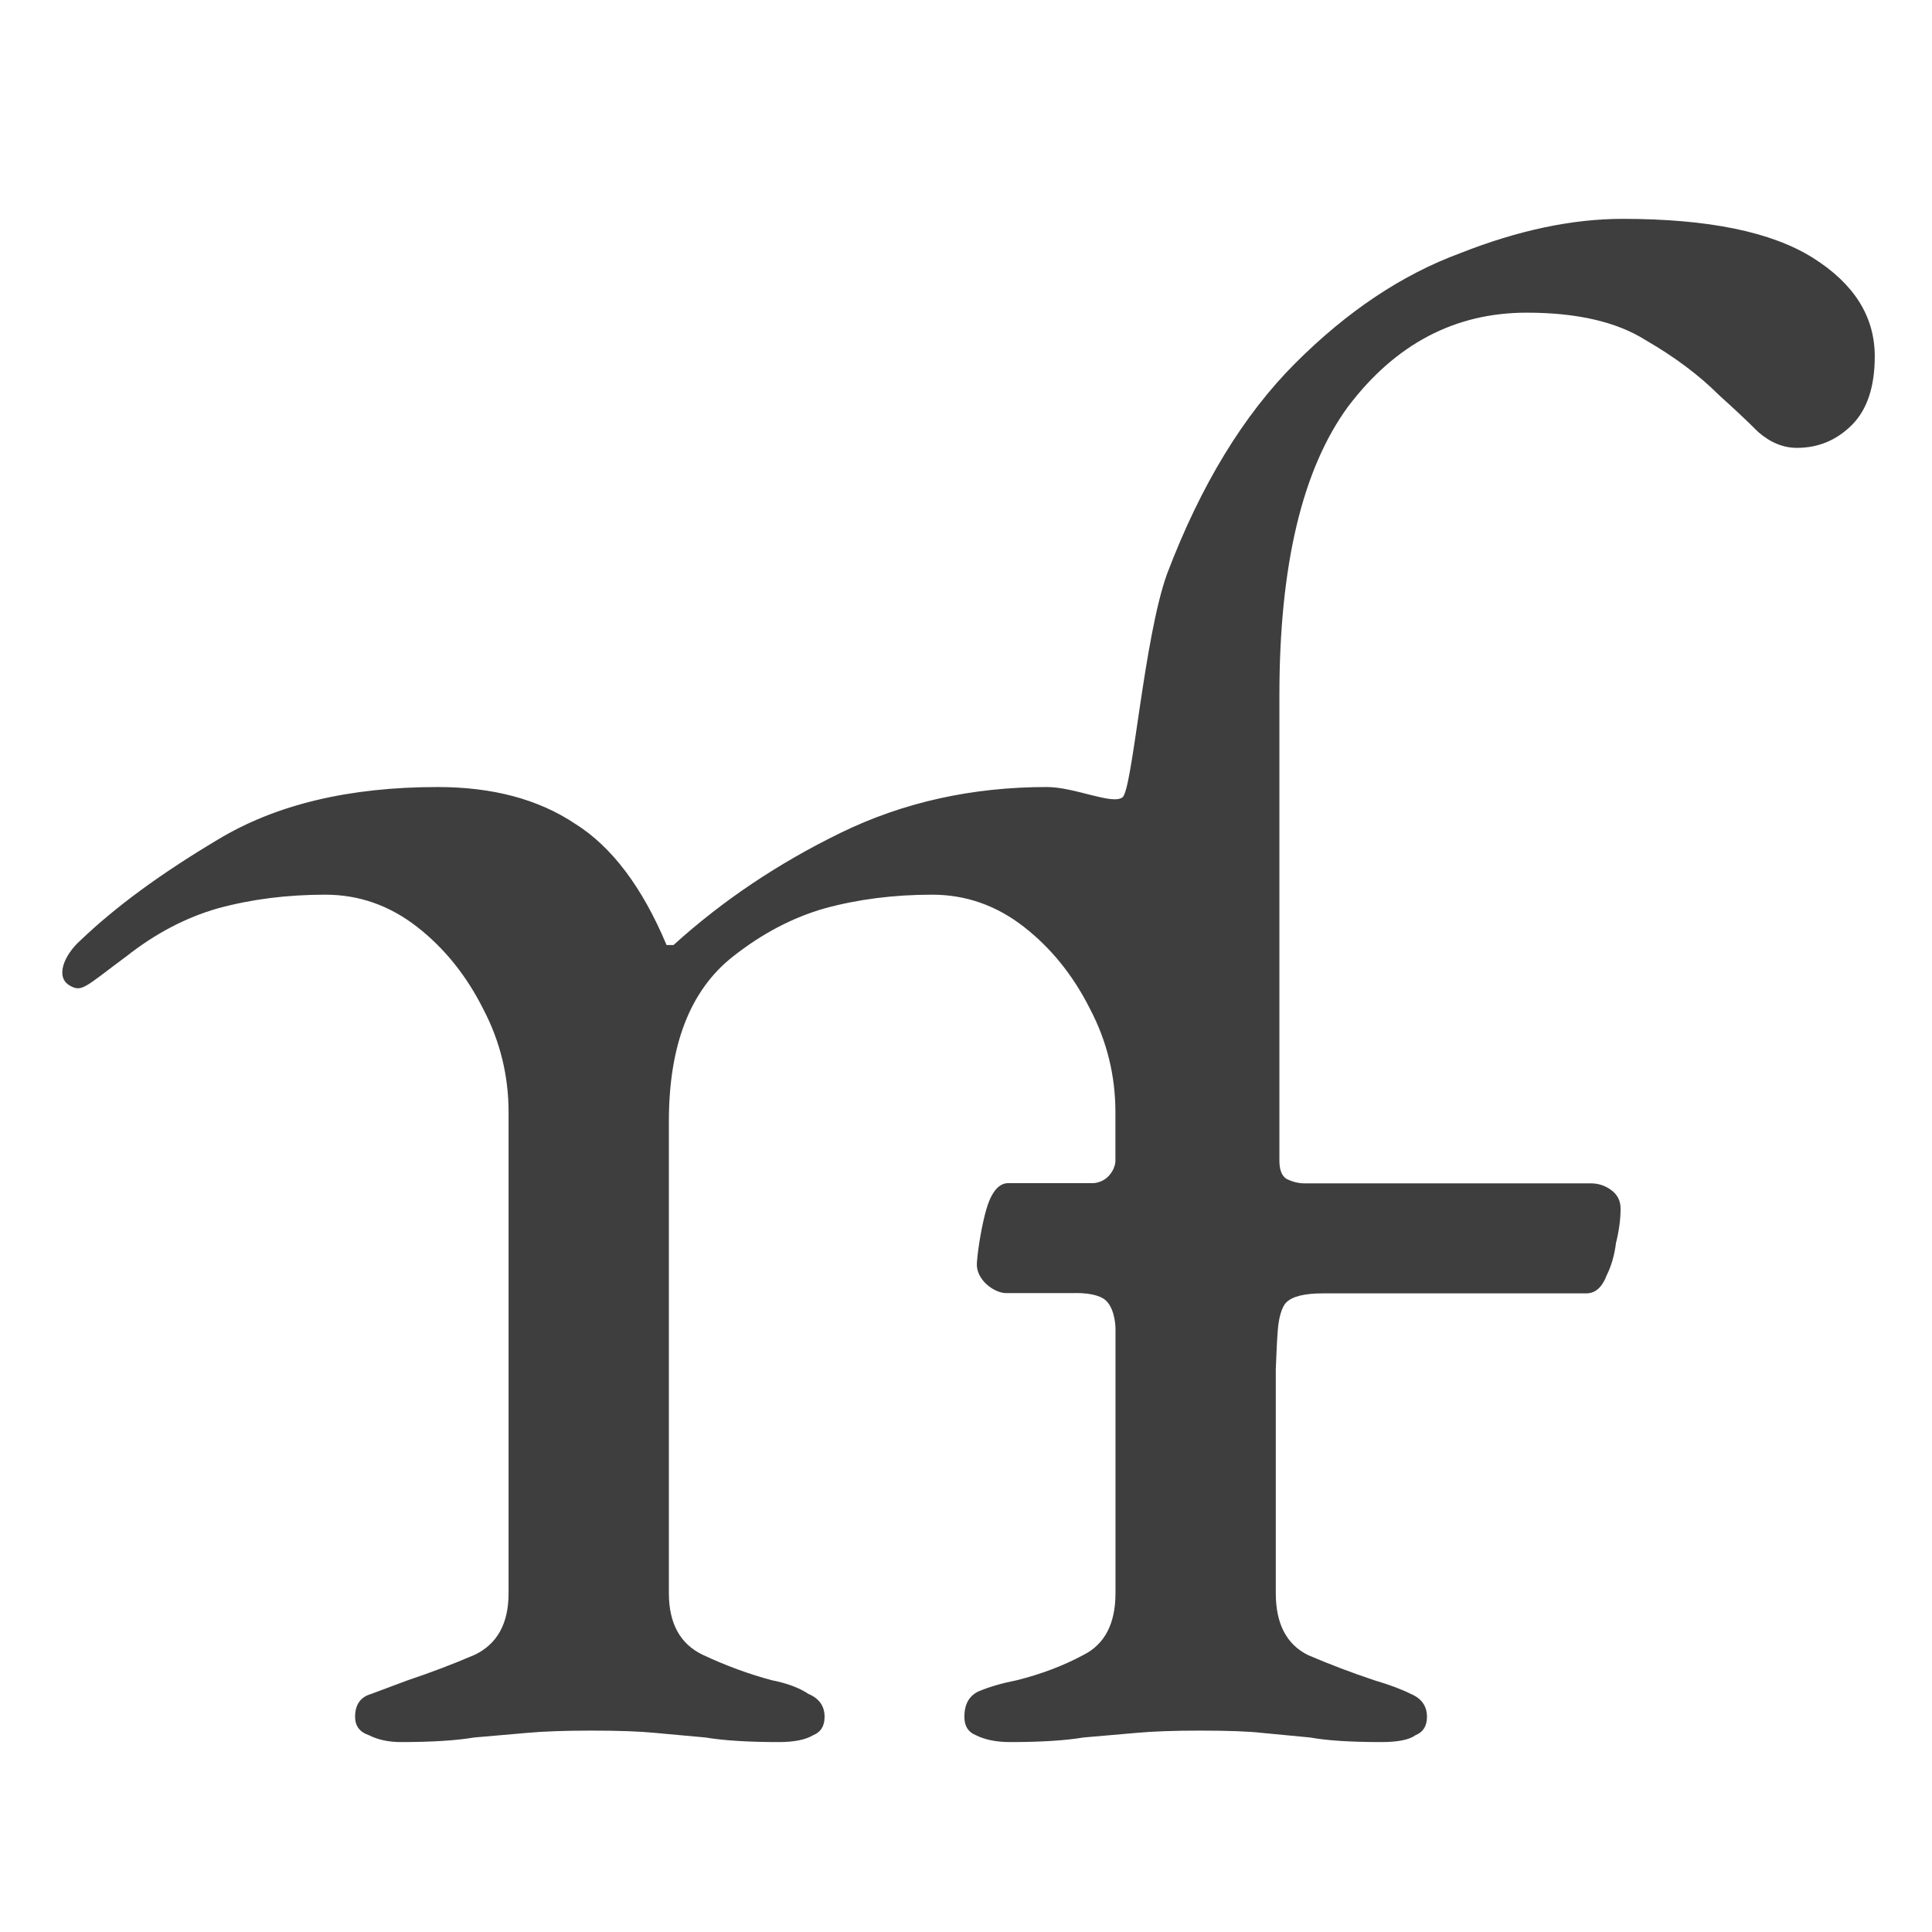
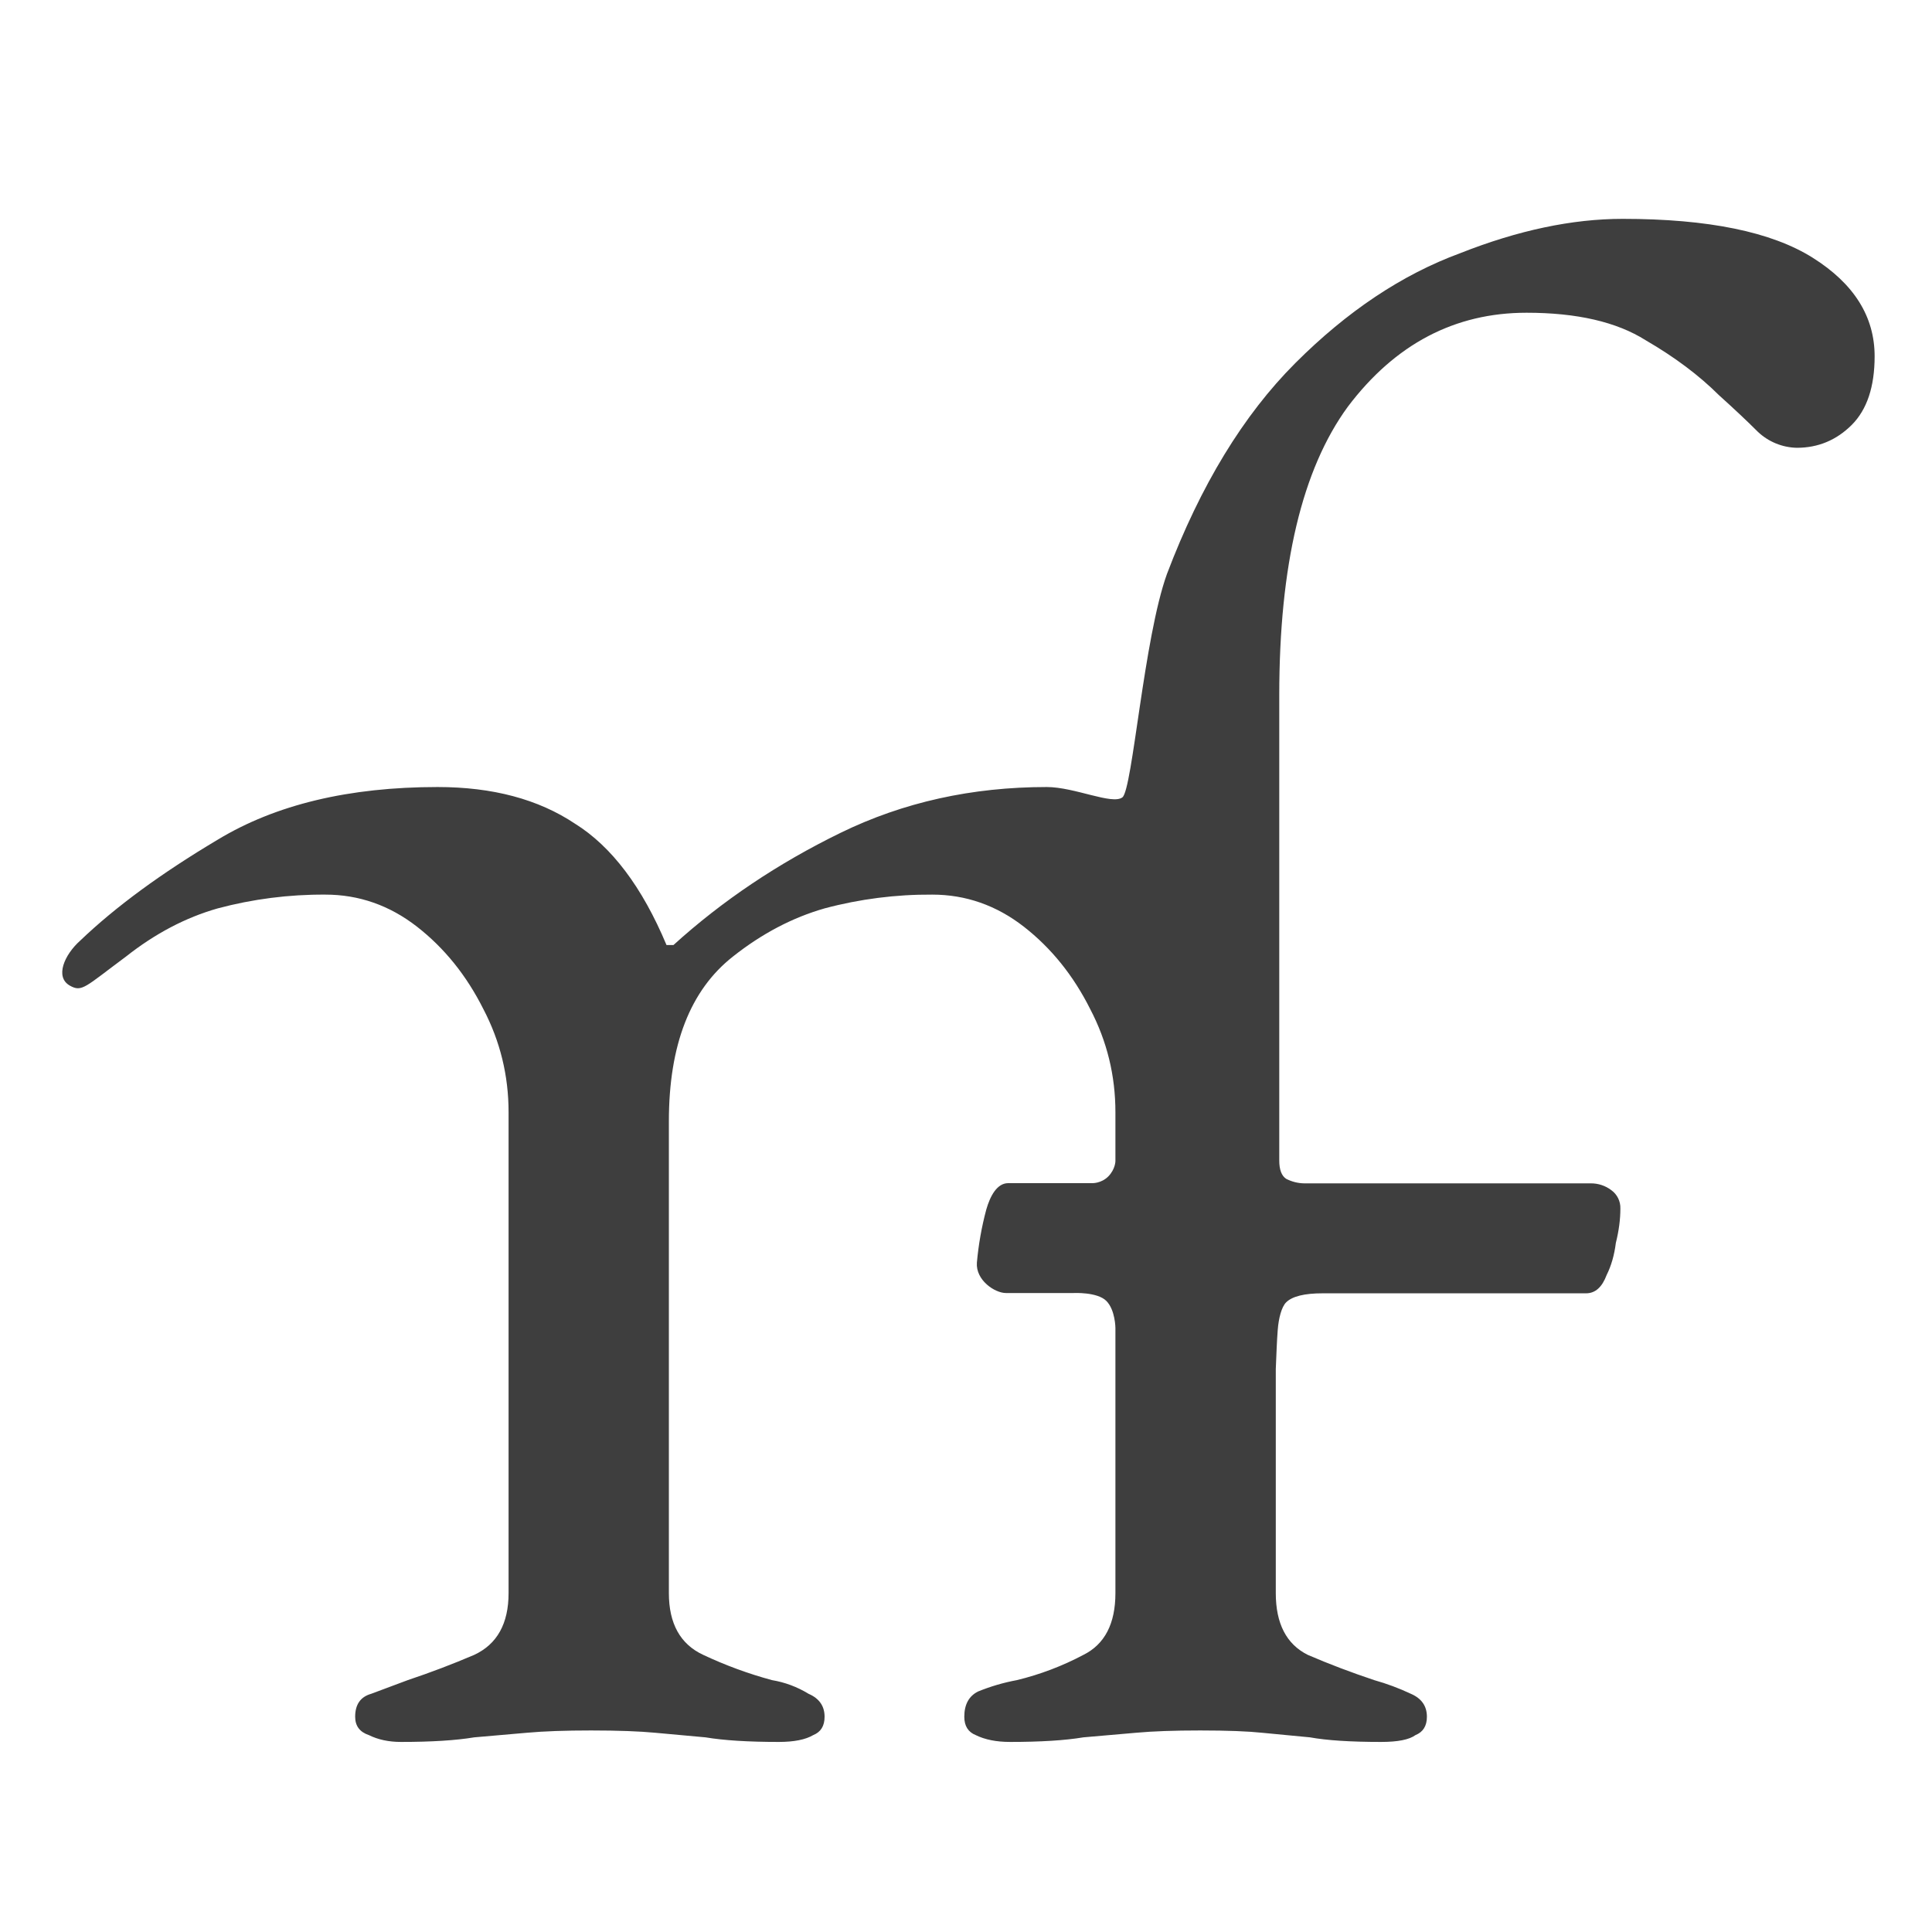
- <svg xmlns="http://www.w3.org/2000/svg" width="105" height="105" viewBox="0 0 27.781 27.781" version="1.1" id="svg8">
-   <defs id="defs2" />
-   <g id="layer1">
-     <path id="path858-0" style="font-style:normal;font-variant:normal;font-weight:normal;font-stretch:normal;font-size:22.578px;line-height:1.25;font-family:'EB Garamond';-inkscape-font-specification:'EB Garamond';fill:#3e3e3e;stroke-width:0.386;fill-opacity:1" d="m 23.334,3.147 c -0.724,0 -1.504,0.164 -2.338,0.494 -0.834,0.307 -1.624,0.835 -2.37,1.581 -0.746,0.746 -1.361,1.756 -1.844,3.029 -0.334,0.922 -0.496,3.101 -0.641,3.214 -0.145,0.113 -0.687,-0.148 -1.088,-0.148 -1.076,0 -2.063,0.219 -2.964,0.658 -0.9,0.439 -1.702,0.977 -2.404,1.614 H 9.585 C 9.234,12.754 8.795,12.173 8.268,11.844 7.741,11.492 7.082,11.317 6.292,11.317 c -1.273,0 -2.327,0.252 -3.161,0.757 -0.812,0.483 -1.471,0.966 -1.975,1.449 -0.231,0.206 -0.369,0.527 -0.151,0.65 0.175,0.099 0.216,0.02 0.809,-0.419 0.417,-0.329 0.856,-0.56 1.317,-0.692 0.483,-0.132 0.998,-0.197 1.547,-0.197 0.483,0 0.922,0.154 1.317,0.461 0.395,0.307 0.713,0.703 0.955,1.186 0.241,0.461 0.363,0.955 0.363,1.482 v 6.915 c 0,0.439 -0.165,0.735 -0.494,0.889 -0.307,0.132 -0.626,0.253 -0.955,0.363 -0.176,0.066 -0.351,0.132 -0.527,0.197 -0.154,0.044 -0.231,0.154 -0.231,0.329 0,0.132 0.067,0.22 0.198,0.264 0.132,0.066 0.285,0.099 0.461,0.099 0.439,0 0.79,-0.022 1.054,-0.066 0.263,-0.022 0.516,-0.044 0.757,-0.066 0.241,-0.022 0.549,-0.033 0.923,-0.033 0.395,0 0.702,0.011 0.922,0.033 l 0.724,0.066 c 0.263,0.044 0.615,0.066 1.054,0.066 0.22,0 0.385,-0.033 0.494,-0.099 0.11,-0.044 0.164,-0.132 0.164,-0.264 0,-0.154 -0.077,-0.264 -0.231,-0.329 -0.132,-0.088 -0.307,-0.154 -0.527,-0.197 -0.329,-0.088 -0.659,-0.209 -0.988,-0.363 C 9.782,23.643 9.618,23.347 9.618,22.908 v -6.784 c 0,-1.098 0.307,-1.887 0.922,-2.37 0.417,-0.329 0.856,-0.56 1.317,-0.692 0.483,-0.132 0.998,-0.197 1.547,-0.197 0.483,0 0.922,0.154 1.317,0.461 0.395,0.307 0.713,0.703 0.955,1.186 0.241,0.461 0.363,0.955 0.363,1.482 v 0.703 c 0,0 1.01e-4,0.115 -0.103,0.219 -0.103,0.104 -0.231,0.097 -0.231,0.097 h -1.209 c -0.162,0 -0.26,0.189 -0.314,0.38 -0.057,0.197 -0.118,0.532 -0.135,0.765 -0.018,0.249 0.256,0.436 0.418,0.436 h 0.971 c 0,0 0.342,-0.018 0.472,0.112 0.13,0.13 0.132,0.39 0.132,0.39 v 3.812 c 0,0.439 -0.154,0.735 -0.461,0.889 -0.285,0.154 -0.604,0.275 -0.955,0.363 -0.22,0.044 -0.406,0.098 -0.56,0.164 -0.132,0.066 -0.197,0.187 -0.197,0.363 0,0.132 0.055,0.22 0.165,0.264 0.132,0.066 0.296,0.099 0.494,0.099 0.439,0 0.79,-0.022 1.054,-0.066 0.263,-0.022 0.516,-0.044 0.757,-0.066 0.241,-0.022 0.549,-0.033 0.922,-0.033 0.395,0 0.692,0.011 0.889,0.033 0.22,0.022 0.45,0.044 0.691,0.066 0.241,0.044 0.582,0.066 1.021,0.066 0.241,0 0.406,-0.033 0.494,-0.099 0.11,-0.044 0.165,-0.132 0.165,-0.264 0,-0.154 -0.077,-0.264 -0.231,-0.329 -0.132,-0.066 -0.307,-0.132 -0.527,-0.197 -0.329,-0.11 -0.648,-0.231 -0.955,-0.363 -0.307,-0.154 -0.461,-0.45 -0.461,-0.889 v -3.221 c 0.011,-0.236 0.015,-0.393 0.029,-0.563 0.013,-0.17 0.055,-0.33 0.121,-0.396 0.088,-0.088 0.263,-0.131 0.527,-0.131 h 3.787 c 0.132,0 0.23,-0.088 0.296,-0.264 0.066,-0.132 0.11,-0.286 0.132,-0.461 0.044,-0.176 0.066,-0.34 0.066,-0.494 0,-0.11 -0.043,-0.198 -0.131,-0.264 -0.088,-0.066 -0.187,-0.099 -0.296,-0.099 h -4.117 c -0.088,0 -0.175,-0.022 -0.263,-0.066 -0.066,-0.044 -0.099,-0.131 -0.099,-0.263 V 9.996 c 0,-1.866 0.329,-3.249 0.987,-4.149 0.681,-0.9 1.537,-1.351 2.569,-1.351 0.724,0 1.295,0.132 1.712,0.396 0.417,0.241 0.768,0.504 1.054,0.79 0.22,0.198 0.406,0.373 0.56,0.527 0.176,0.154 0.362,0.231 0.56,0.231 0.307,0 0.57,-0.11 0.79,-0.329 0.219,-0.22 0.329,-0.548 0.329,-0.987 3e-6,-0.571 -0.296,-1.043 -0.889,-1.416 C 25.475,3.334 24.563,3.147 23.334,3.147 Z" />
-   </g>
+ <svg xmlns="http://www.w3.org/2000/svg" width="105" height="105" viewBox="0 0 27.781 27.781">
+   <path style="font-style:normal;font-variant:normal;font-weight:400;font-stretch:normal;font-size:22.578px;line-height:1.25;font-family:'EB Garamond';-inkscape-font-specification:'EB Garamond';fill:#3e3e3e;stroke-width:.386;fill-opacity:1" d="M23.334 3.147c-.725 0-1.504.164-2.338.494-.835.307-1.624.834-2.37 1.58-.747.747-1.362 1.757-1.845 3.03-.334.922-.496 3.1-.641 3.214-.146.113-.687-.148-1.089-.148-1.075 0-2.063.219-2.963.658-.9.439-1.702.977-2.404 1.614h-.1c-.35-.835-.789-1.416-1.316-1.745-.527-.352-1.186-.527-1.976-.527-1.273 0-2.327.252-3.161.757-.812.483-1.47.966-1.975 1.449-.232.206-.37.527-.151.65.175.098.216.02.809-.42.417-.329.856-.56 1.317-.691a5.858 5.858 0 0 1 1.547-.198c.483 0 .923.154 1.318.461.395.308.713.703.955 1.186.241.461.362.955.362 1.482v6.915c0 .439-.165.735-.494.888-.308.132-.626.253-.955.363l-.527.197c-.154.044-.23.154-.23.33 0 .132.066.22.198.264.131.065.285.098.46.098.44 0 .79-.022 1.054-.066l.757-.066c.242-.022.55-.033.923-.033.395 0 .702.012.922.033l.724.066c.263.044.614.066 1.053.066.22 0 .385-.033.495-.098.11-.044.164-.132.164-.264 0-.154-.077-.264-.23-.33a1.47 1.47 0 0 0-.527-.197 5.982 5.982 0 0 1-.988-.363c-.33-.153-.494-.45-.494-.888v-6.784c0-1.098.307-1.887.922-2.37.417-.33.856-.56 1.317-.692a5.858 5.858 0 0 1 1.548-.198c.482 0 .922.154 1.317.461.395.308.713.703.955 1.186.241.461.362.955.362 1.482v.703s0 .115-.102.22c-.103.103-.232.097-.232.097h-1.208c-.162 0-.26.188-.315.38a4.495 4.495 0 0 0-.135.764c-.018.25.256.436.418.436h.97s.342-.018.473.113c.13.13.131.39.131.39v3.812c0 .439-.153.735-.46.888a4.107 4.107 0 0 1-.956.363 2.86 2.86 0 0 0-.56.164c-.131.066-.197.187-.197.363 0 .132.055.22.165.264.132.065.296.098.494.098.439 0 .79-.022 1.053-.066l.758-.066c.241-.022.548-.033.921-.033.396 0 .692.012.89.033l.69.066c.242.044.583.066 1.022.066.242 0 .406-.033.494-.098.11-.044.165-.132.165-.264 0-.154-.077-.264-.23-.33a3.388 3.388 0 0 0-.528-.197c-.329-.11-.647-.23-.955-.363-.307-.153-.46-.45-.46-.888v-3.221c.01-.236.015-.394.028-.563.013-.17.055-.33.12-.396.088-.088.264-.131.527-.131h3.787c.132 0 .23-.088.296-.264.066-.132.11-.286.132-.461.044-.176.065-.34.065-.494a.313.313 0 0 0-.13-.264.481.481 0 0 0-.297-.098h-4.117a.583.583 0 0 1-.263-.066c-.065-.044-.098-.131-.098-.263v-6.69c0-1.867.328-3.25.987-4.15.68-.9 1.537-1.35 2.569-1.35.724 0 1.295.132 1.712.395.417.242.768.505 1.054.79.22.198.406.373.56.527a.84.84 0 0 0 .56.23c.307 0 .57-.11.79-.329.219-.22.329-.548.329-.987 0-.57-.296-1.043-.889-1.416-.592-.373-1.504-.56-2.733-.56Z" />
</svg>
